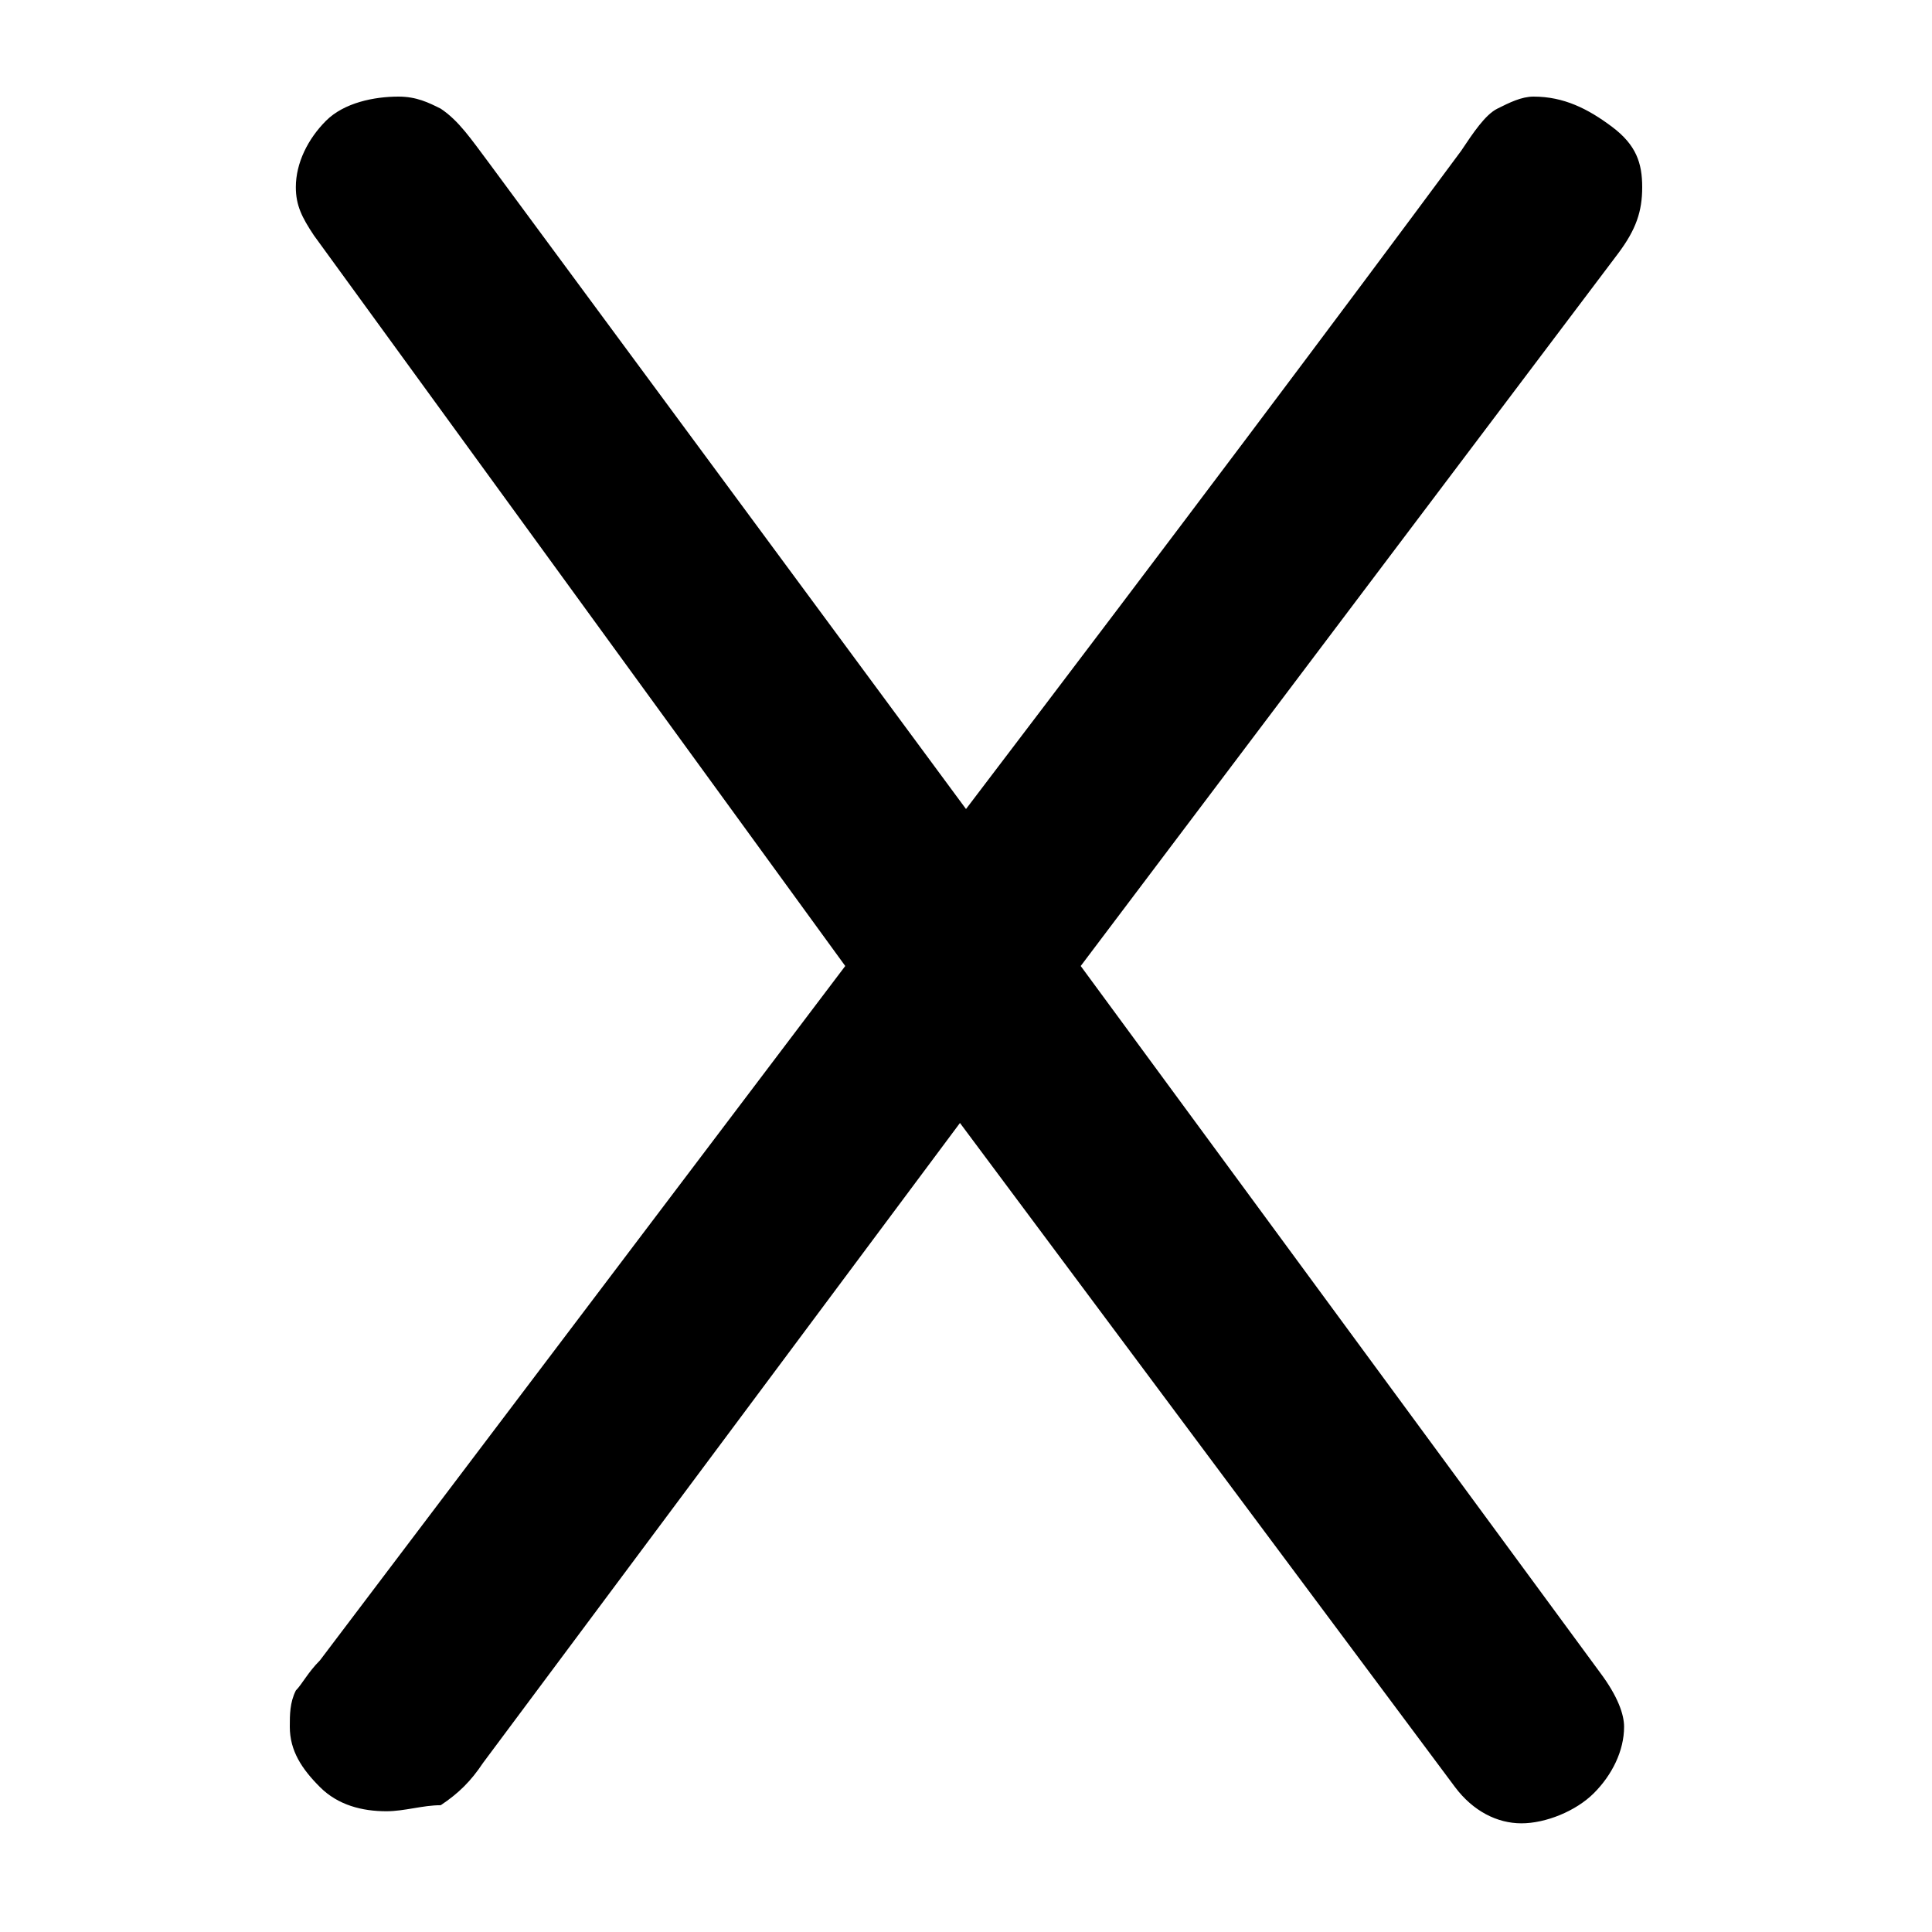
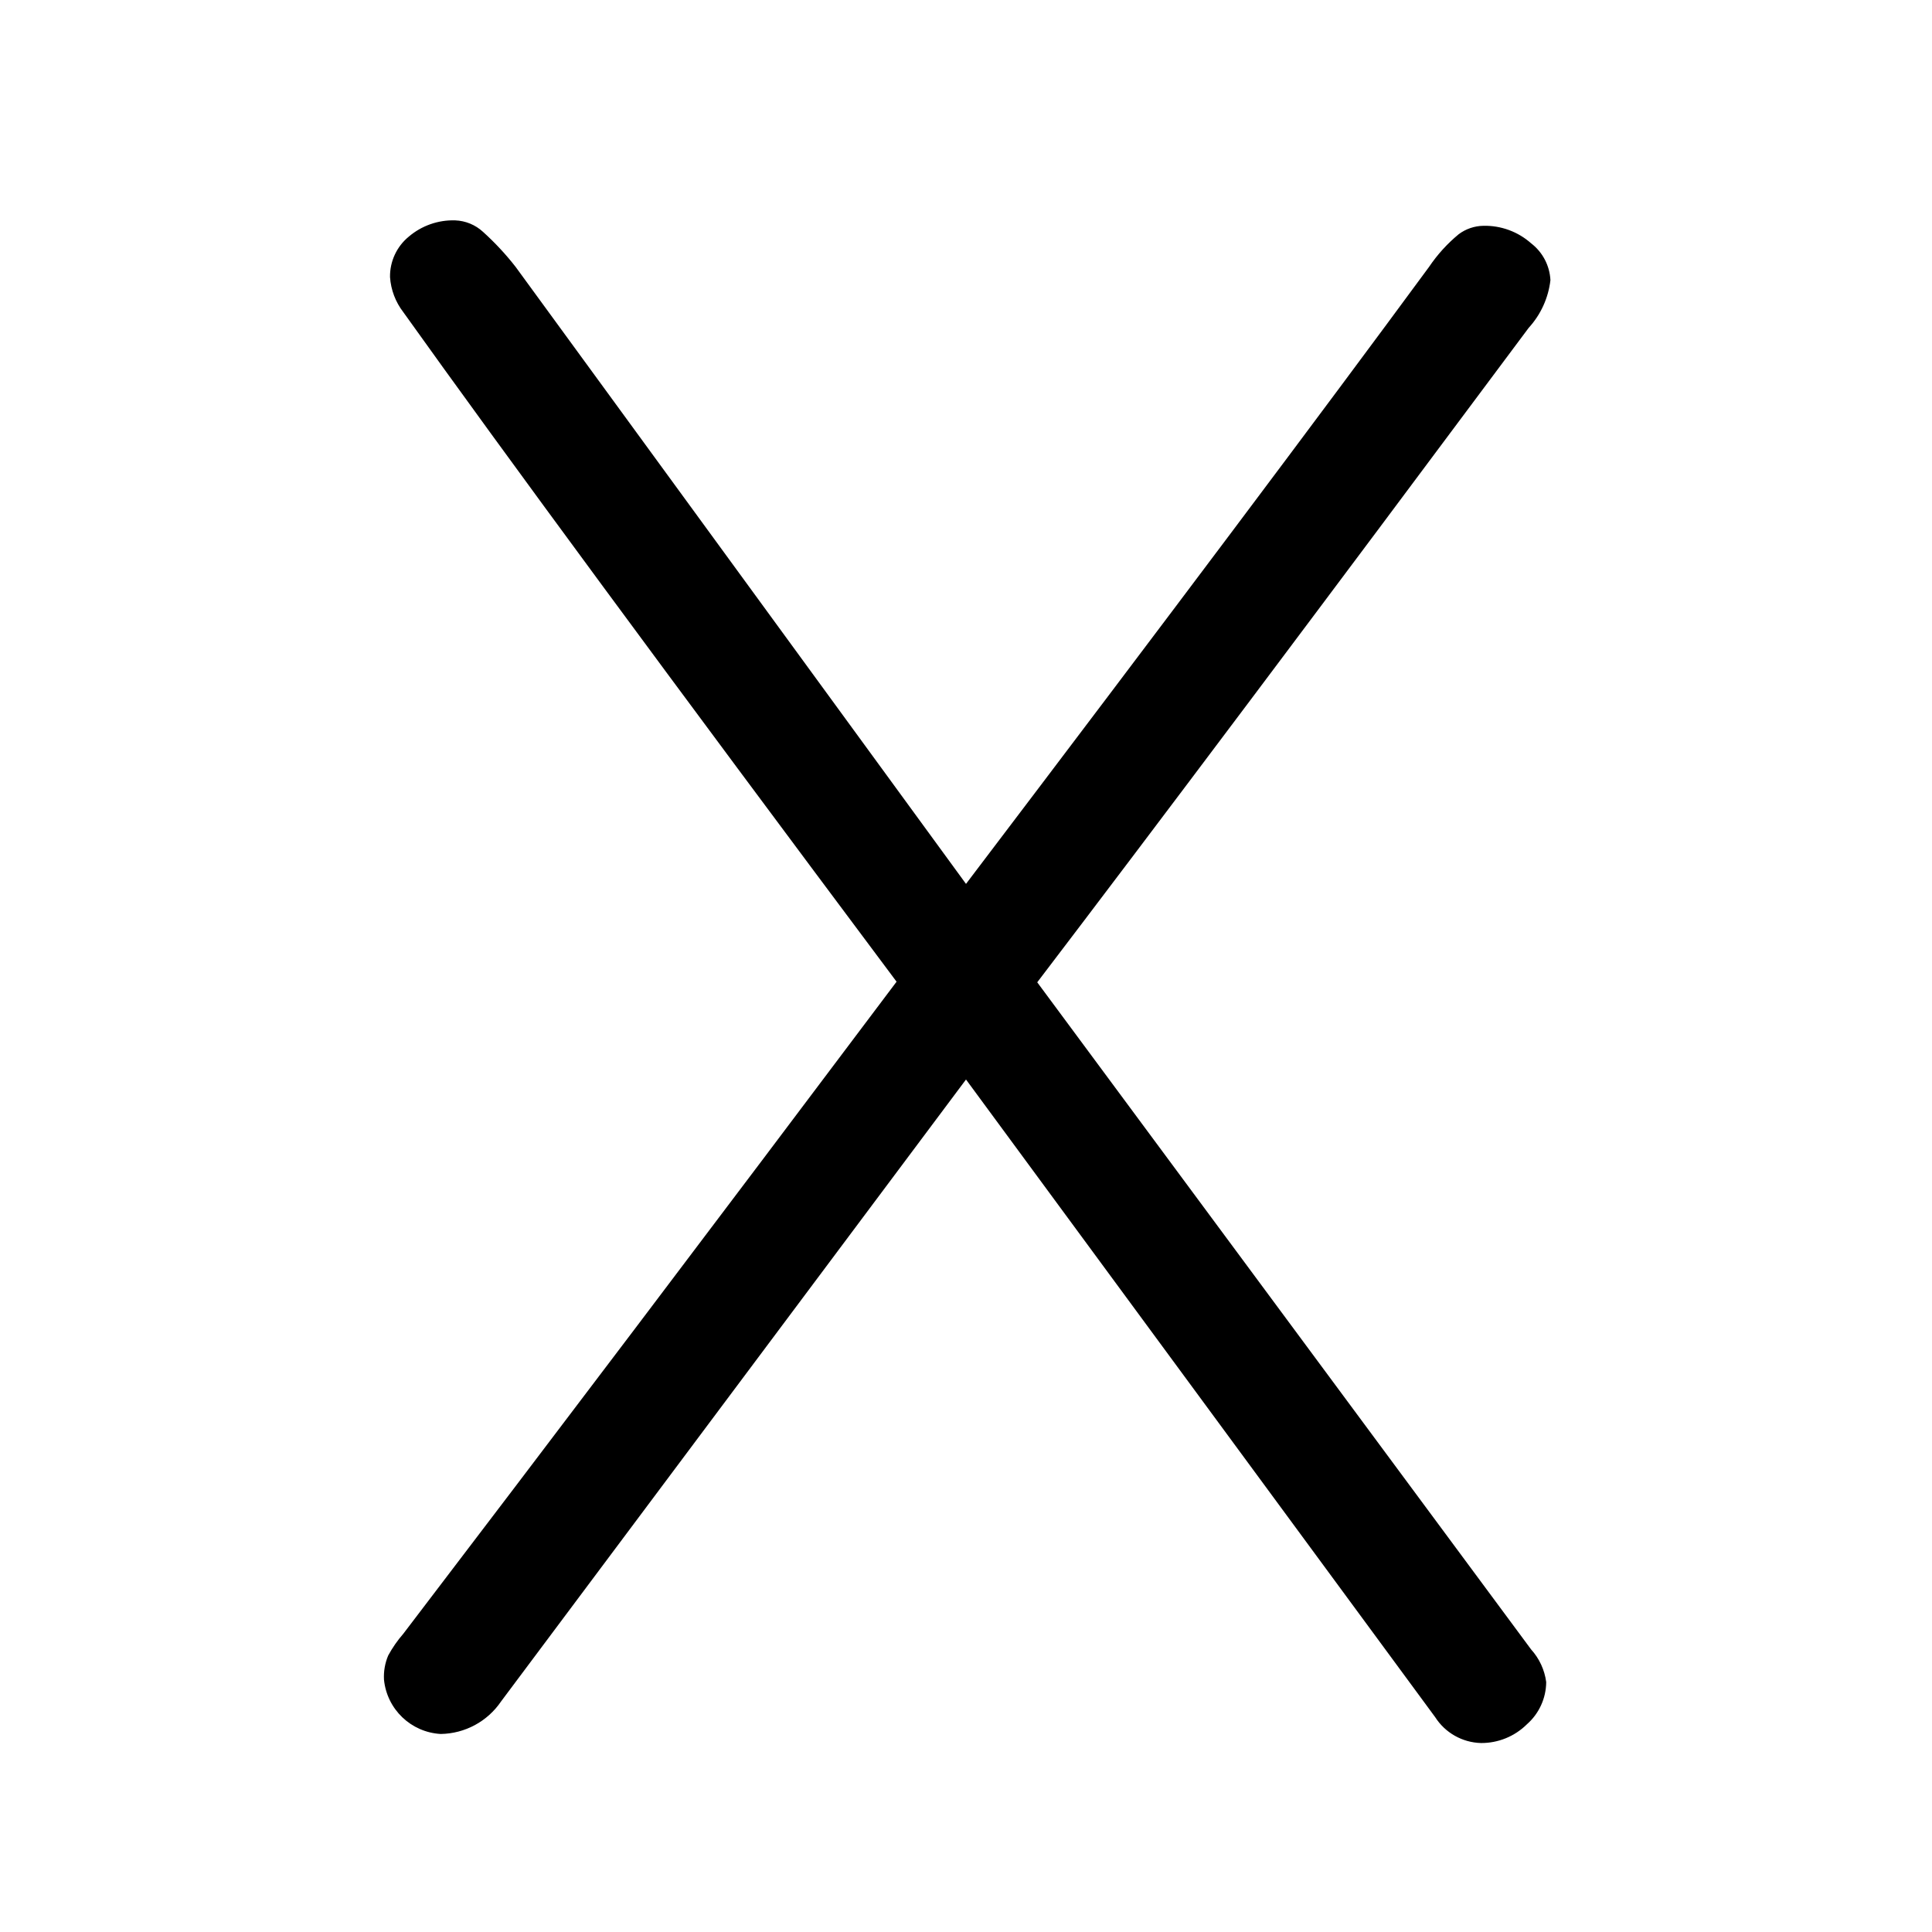
- <svg xmlns="http://www.w3.org/2000/svg" width="32" height="32" x="0px" y="0px" viewBox="0 0 32 32" xml:space="preserve">
-   <path d="M26.5,27.7c0.3,0.4,0.4,0.7,0.4,0.9c0,0.4-0.2,0.8-0.5,1.1s-0.8,0.5-1.2,0.5c-0.4,0-0.8-0.2-1.1-0.6l-8.2-11L8,29.2     c-0.2,0.3-0.4,0.5-0.7,0.7C7,29.9,6.7,30,6.4,30c-0.4,0-0.8-0.1-1.1-0.4c-0.3-0.3-0.5-0.6-0.5-1c0-0.2,0-0.4,0.1-0.6     c0.1-0.1,0.2-0.3,0.4-0.5L14,16L5.2,3.9C5,3.6,4.9,3.4,4.9,3.1c0-0.4,0.2-0.8,0.5-1.1c0.3-0.3,0.8-0.4,1.2-0.4     c0.3,0,0.5,0.1,0.7,0.2C7.6,2,7.8,2.3,8.1,2.7L16,13.4c3.5-4.6,6.2-8.2,8.2-10.9c0.2-0.3,0.4-0.6,0.6-0.7c0.2-0.1,0.4-0.2,0.6-0.2     c0.5,0,0.9,0.2,1.3,0.5c0.4,0.3,0.5,0.6,0.5,1c0,0.4-0.1,0.7-0.4,1.1L17.9,16L26.5,27.7z" />
+ <svg xmlns="http://www.w3.org/2000/svg" viewBox="0 0 32 32">
+   <path d="M25.36,27.32a1,1,0,0,1,.25.54.94.94,0,0,1-.32.7,1.07,1.07,0,0,1-.76.31.93.93,0,0,1-.76-.43L16,17.88l-7.7,10.3a1.23,1.23,0,0,1-1,.54,1,1,0,0,1-.94-.9.9.9,0,0,1,.07-.4,2,2,0,0,1,.25-.36q3.6-4.72,8.17-10.8Q9.2,8.7,6.68,5.17a1.07,1.07,0,0,1-.22-.58.85.85,0,0,1,.31-.67,1.13,1.13,0,0,1,.77-.27A.72.72,0,0,1,8,3.84a4.55,4.55,0,0,1,.54.58L16,14.64q5-6.59,7.67-10.22a2.55,2.55,0,0,1,.49-.54.7.7,0,0,1,.41-.14,1.15,1.15,0,0,1,.79.29.82.82,0,0,1,.32.61,1.41,1.41,0,0,1-.36.79q-5.26,7.06-8.14,10.84Z" />
</svg>
